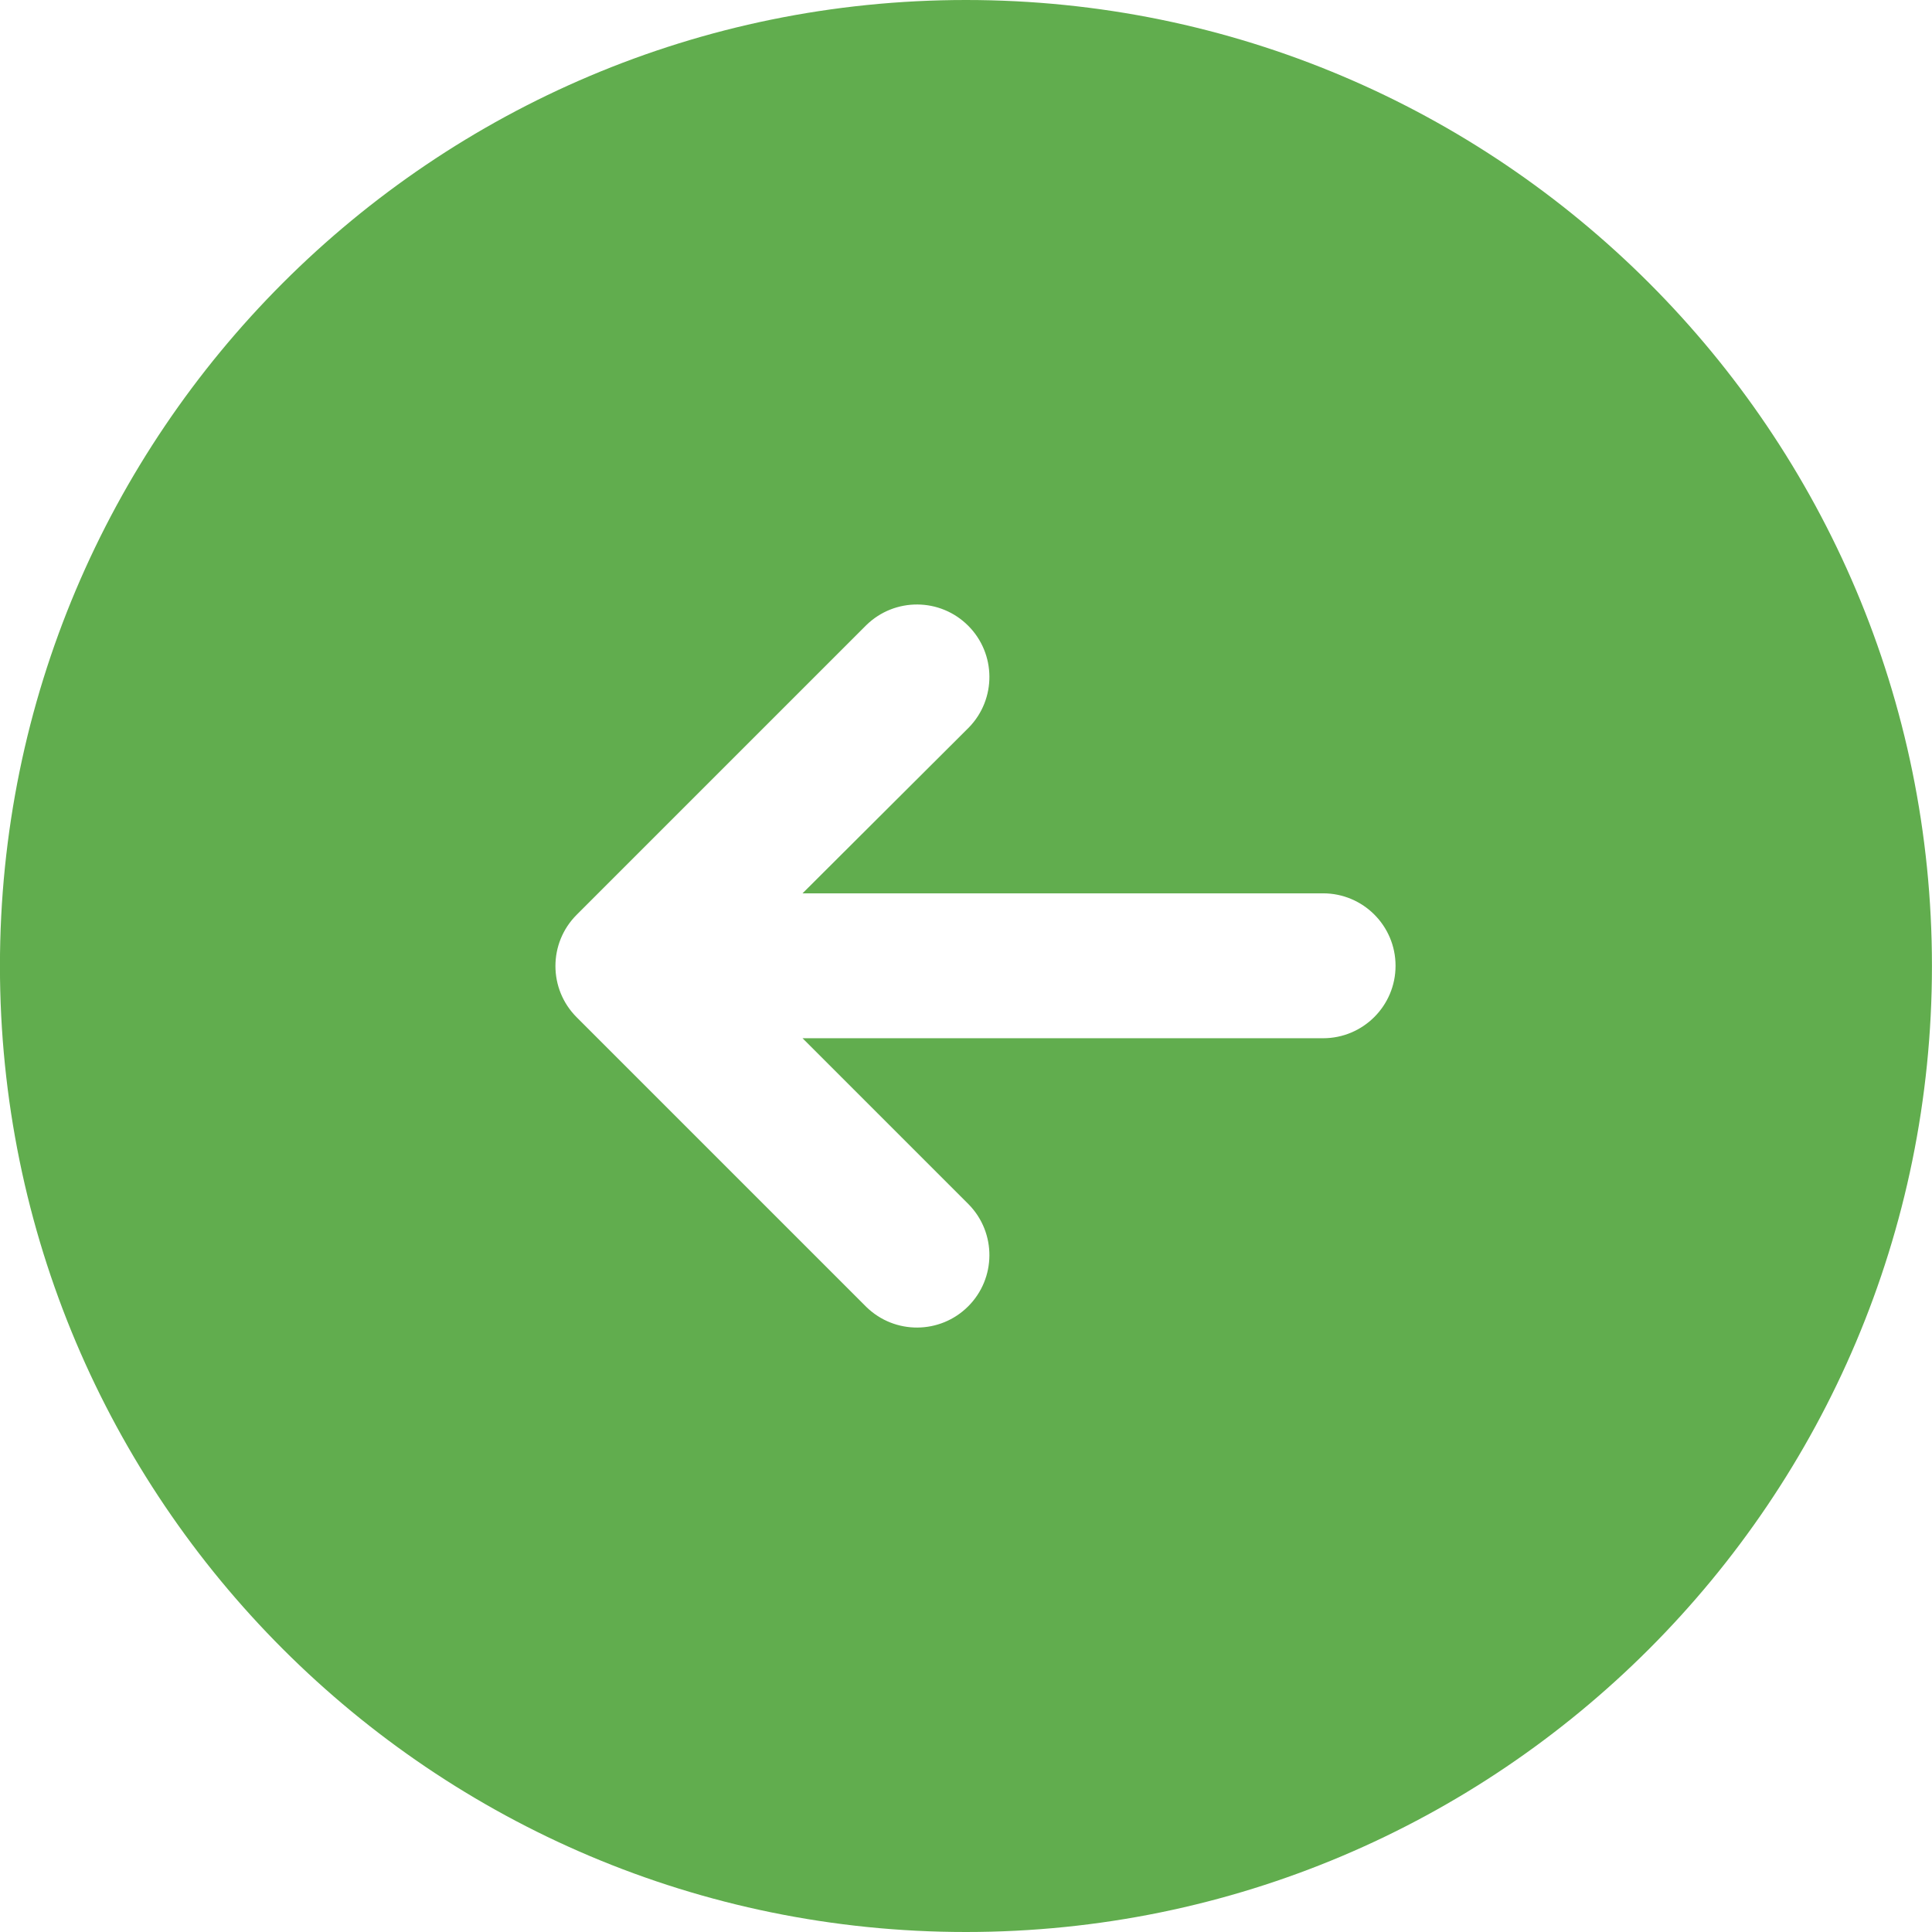
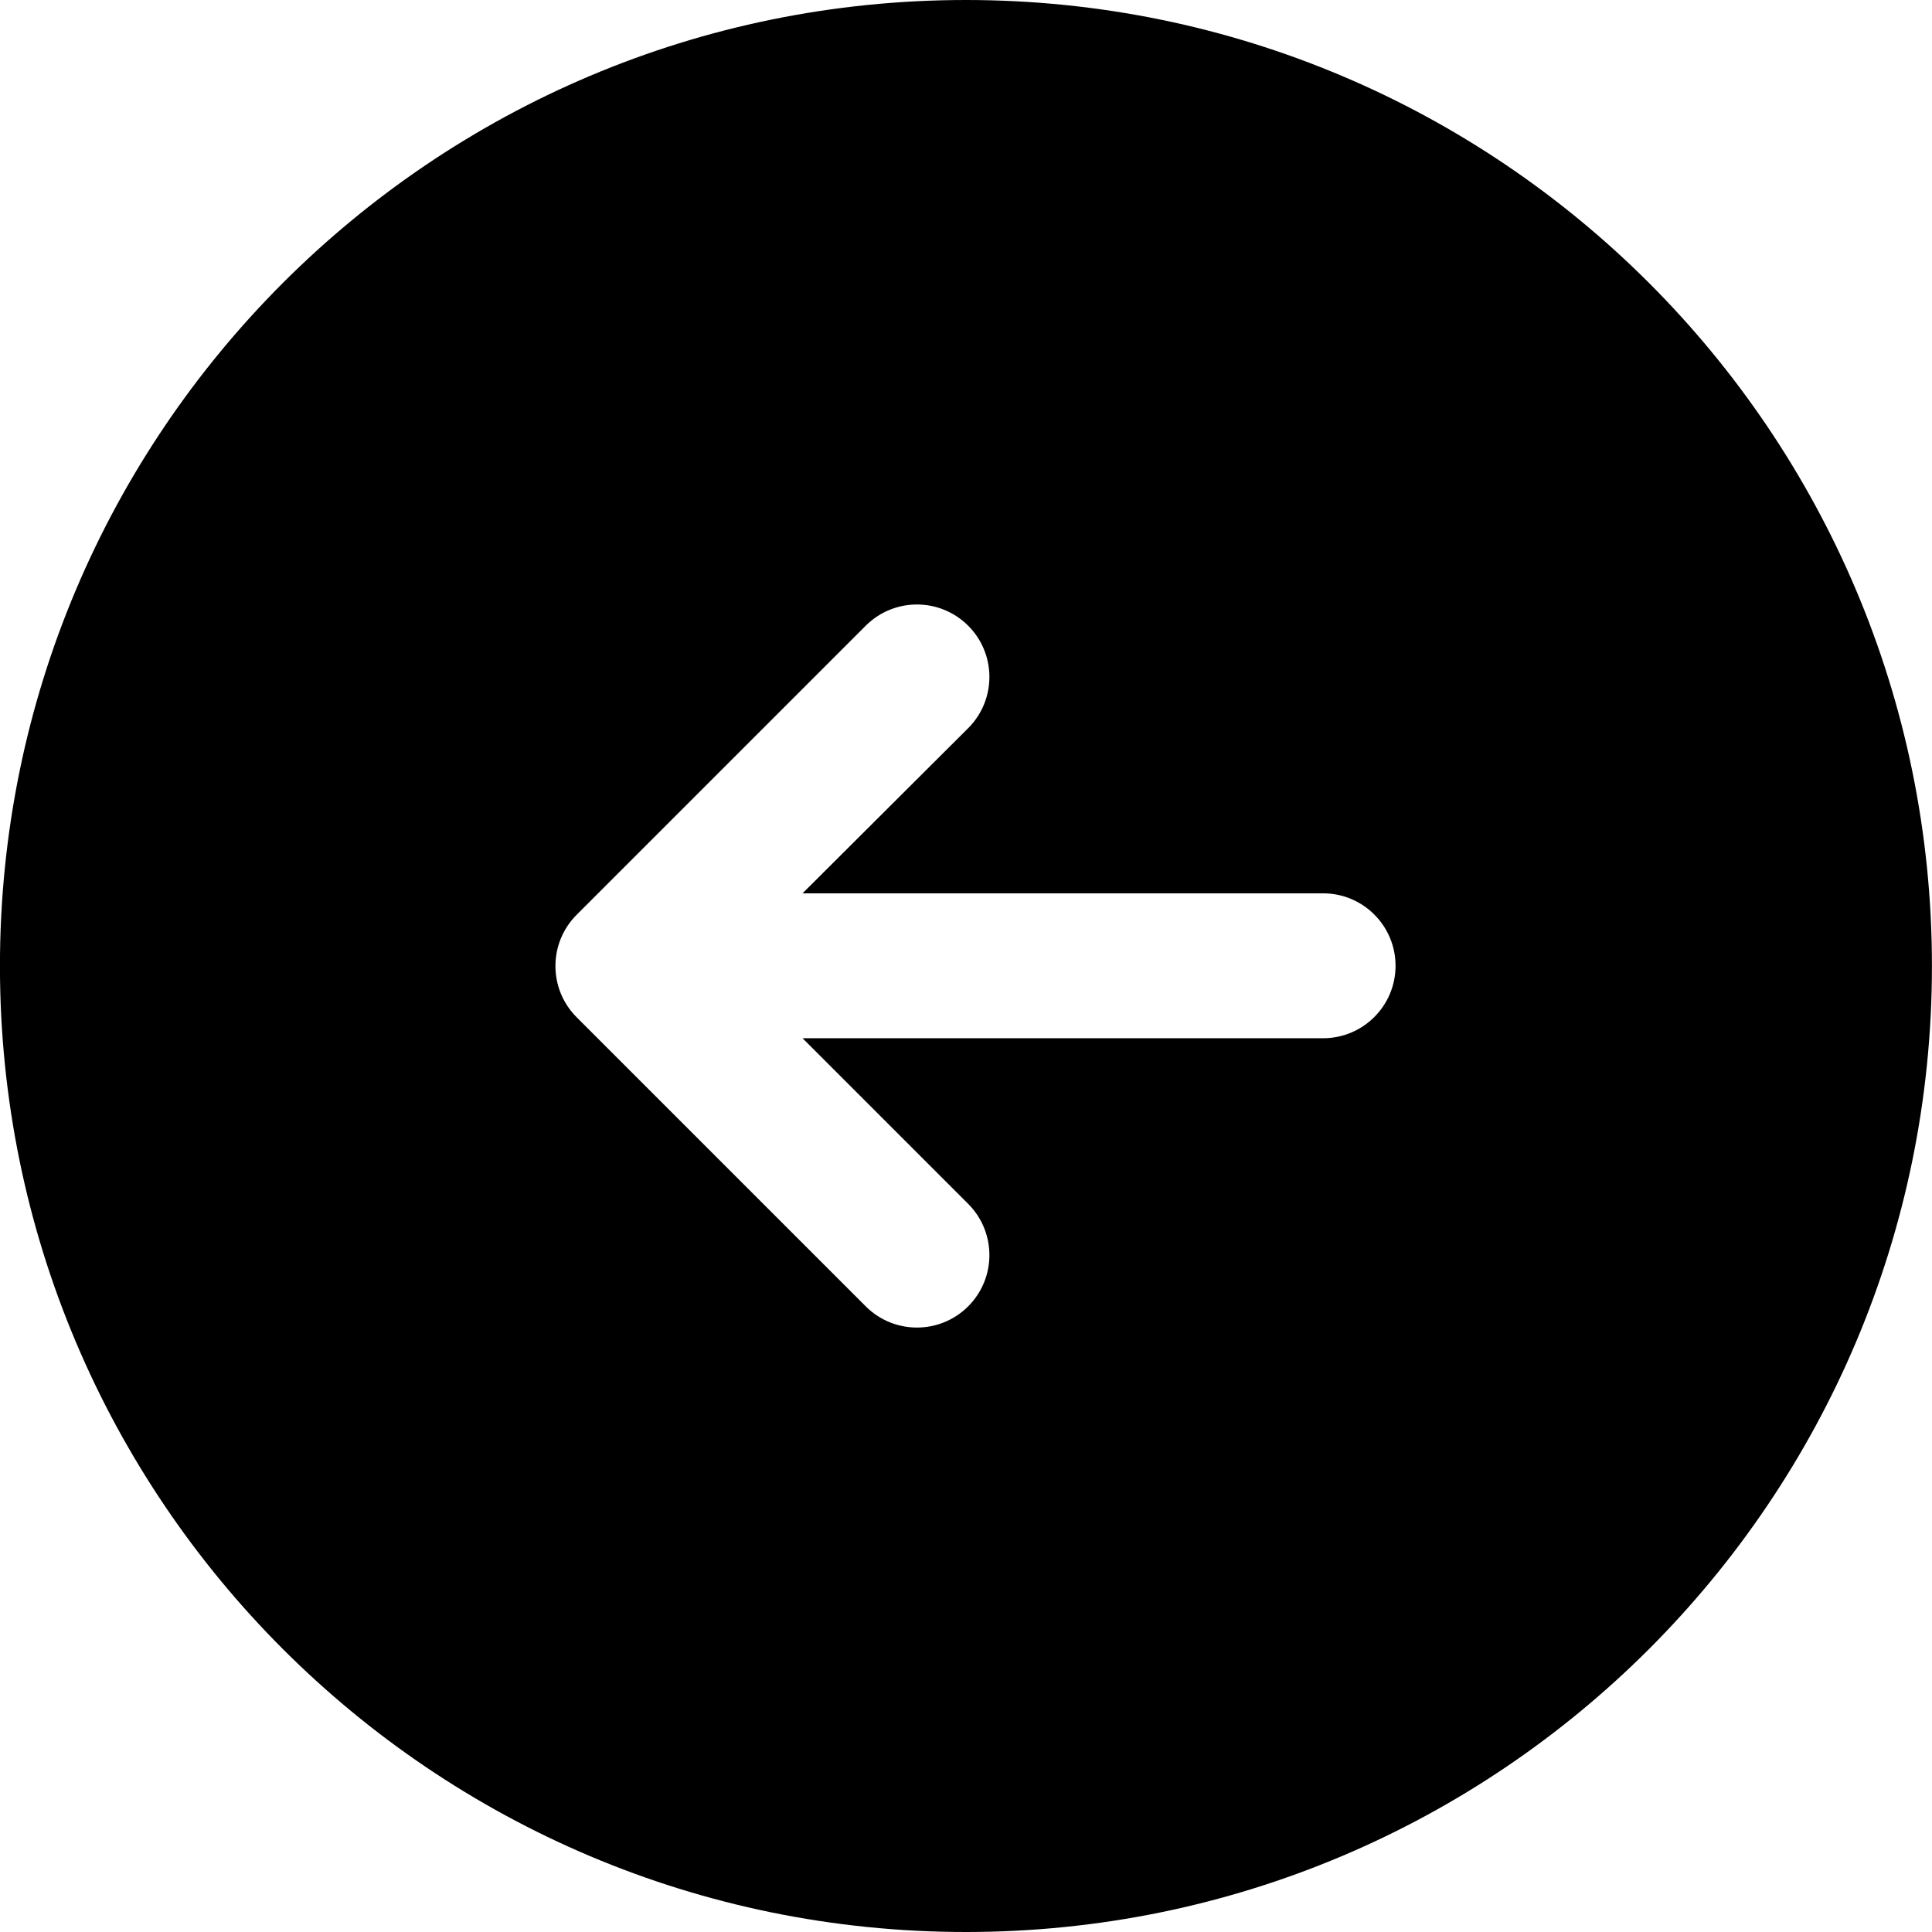
<svg xmlns="http://www.w3.org/2000/svg" width="36" height="36" viewBox="0 0 36 36">
  <defs>
-     <style>.a{fill:#61ad4e;fill-rule:evenodd;}</style>
+     <style>.a{fill-rule:evenodd;}
+ 
+ </style>
  </defs>
  <g transform="translate(-0.001)">
-     <path class="a" d="M18,36A18,18,0,1,0,0,18,18,18,0,0,0,18,36Zm.055-22.445a1.35,1.35,0,0,0-1.909-1.909l-5.4,5.4a1.35,1.35,0,0,0,0,1.909l5.4,5.4a1.35,1.35,0,0,0,1.909-1.909l-3.1-3.1h9.7a1.35,1.35,0,0,0,0-2.7h-9.7Z" />
+     <path class="a" fill="currentColor" d="M18,36A18,18,0,1,0,0,18,18,18,0,0,0,18,36Zm.055-22.445a1.35,1.35,0,0,0-1.909-1.909l-5.4,5.4a1.35,1.35,0,0,0,0,1.909l5.4,5.4a1.35,1.35,0,0,0,1.909-1.909l-3.1-3.1h9.7a1.35,1.35,0,0,0,0-2.7h-9.7Z" />
  </g>
</svg>
